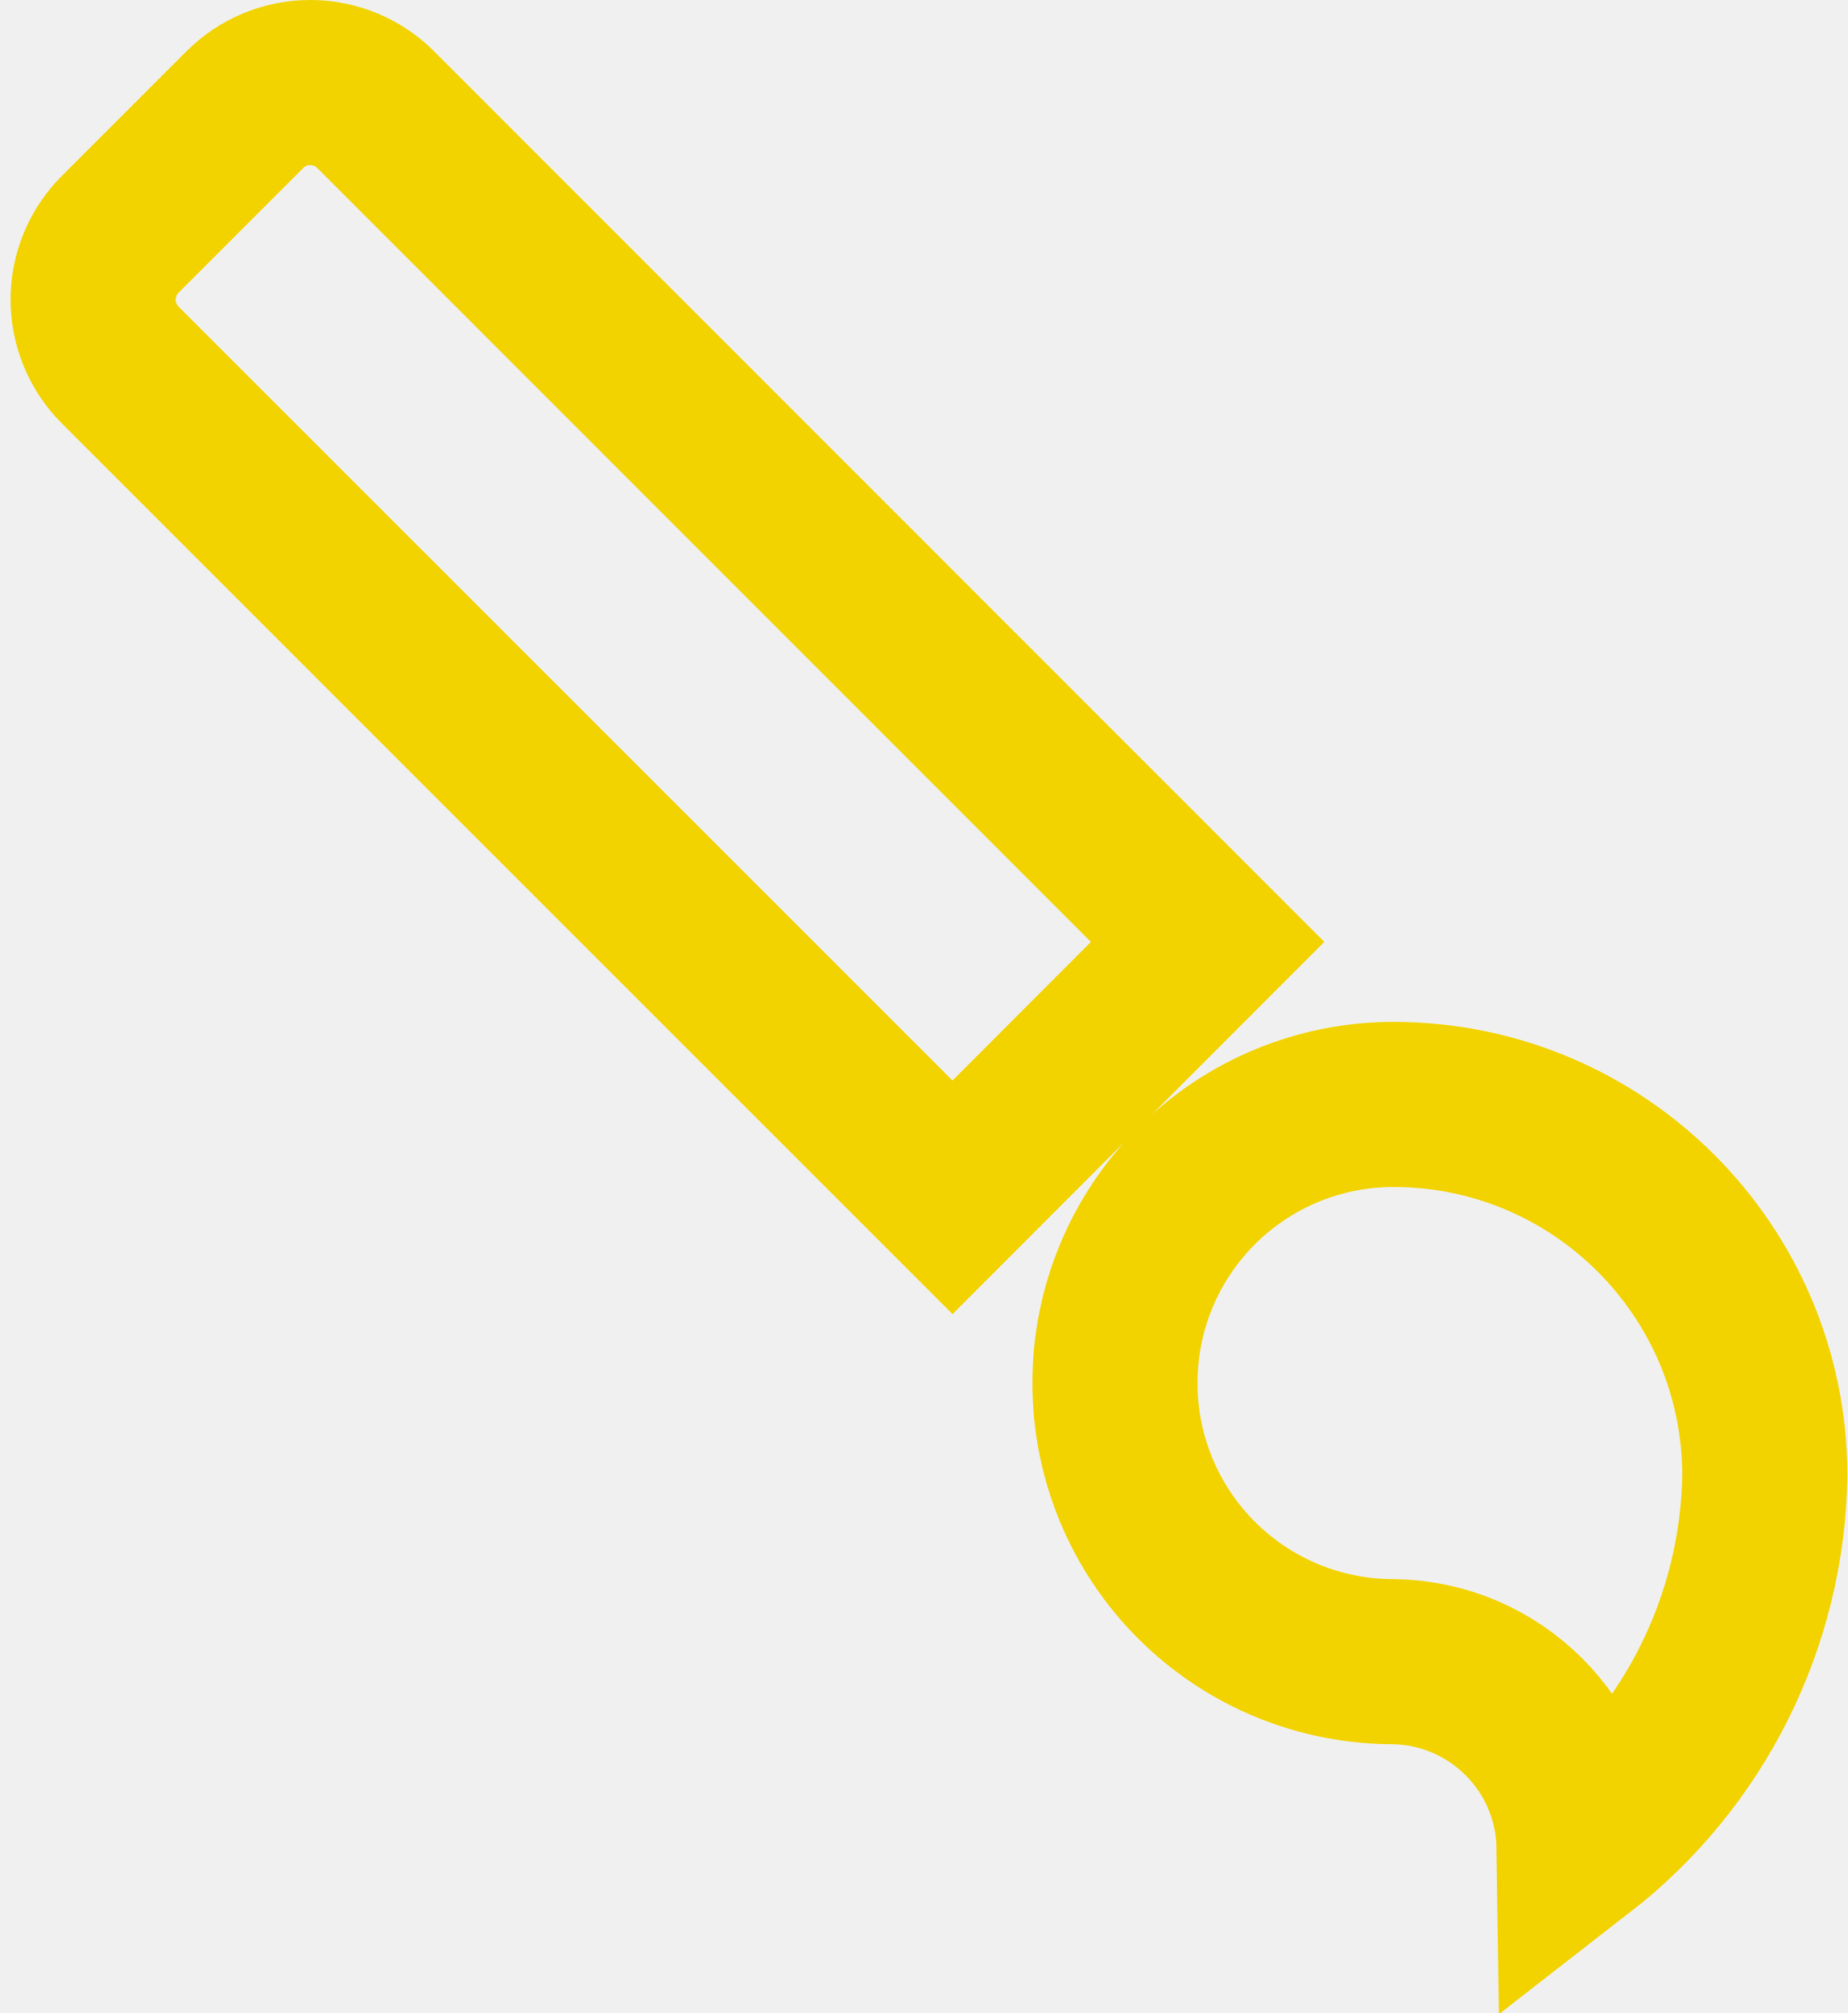
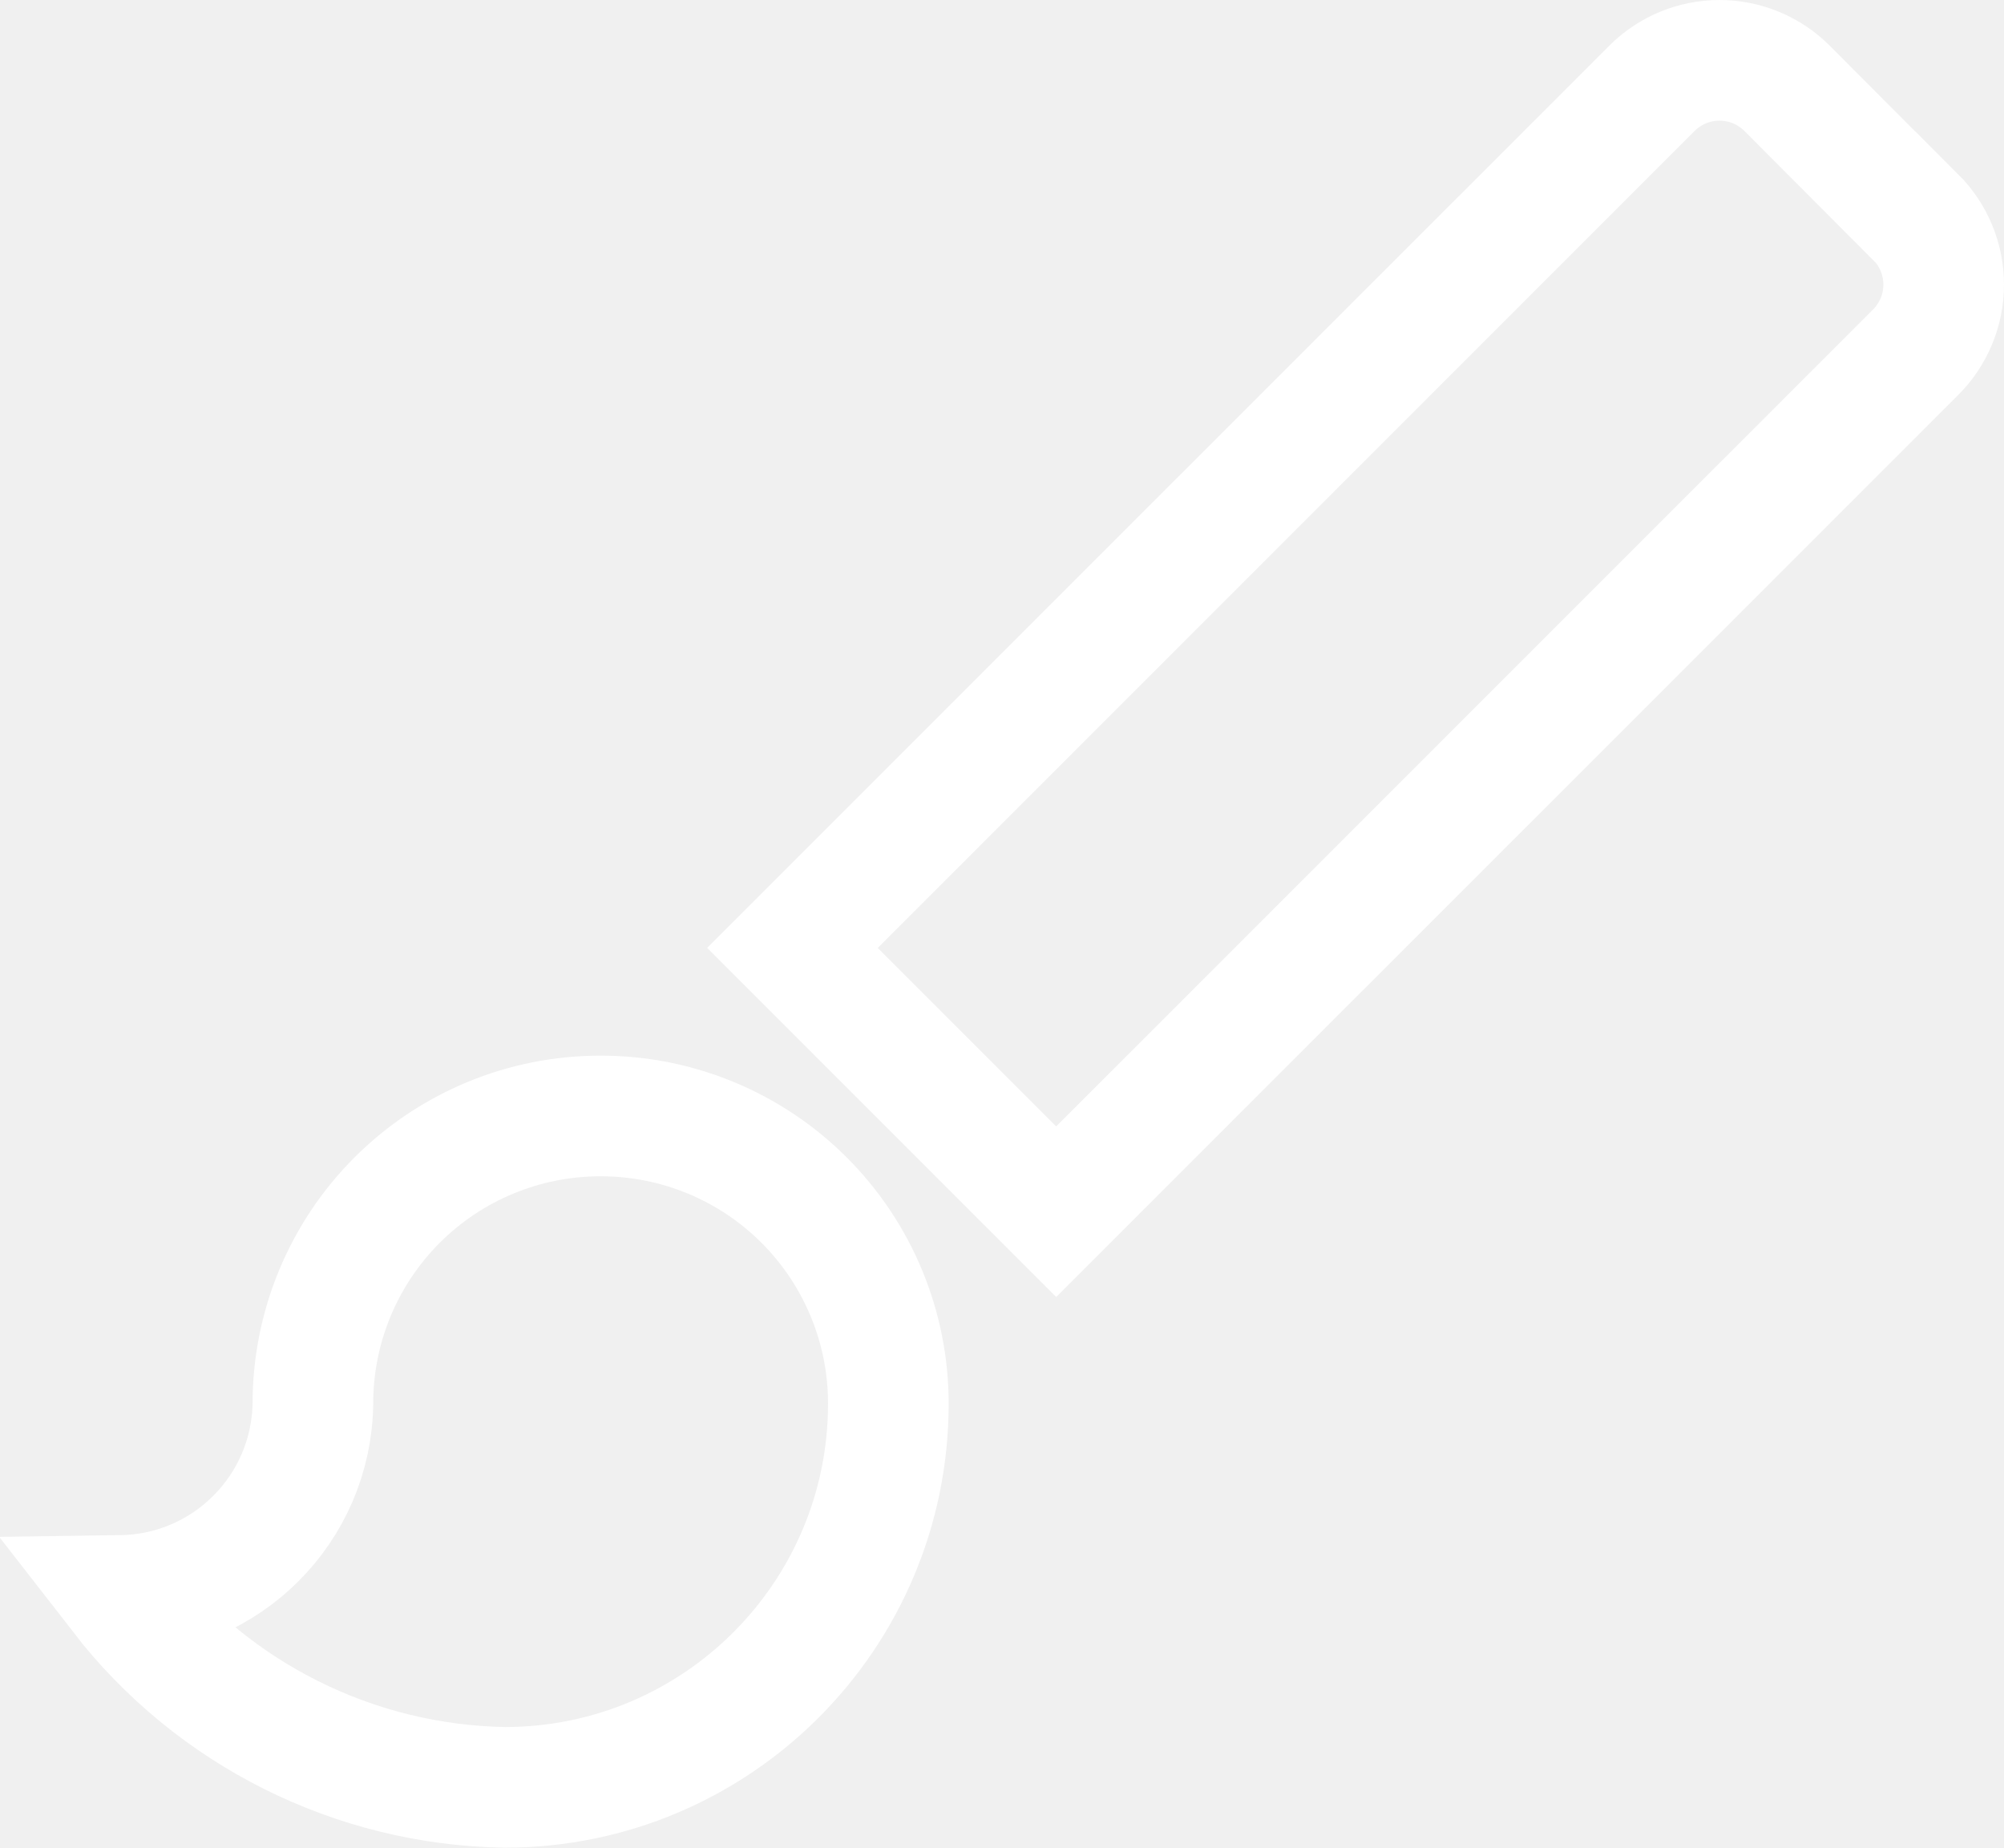
- <svg xmlns="http://www.w3.org/2000/svg" width="22.382" height="24.385" viewBox="0 0 22.382 24.385">
-   <path id="Icon_material-brush" data-name="Icon material-brush" d="M5.625,12.378A3.371,3.371,0,0,0,2.25,15.754,2.283,2.283,0,0,1,0,18a5.821,5.821,0,0,0,4.5,2.25,4.5,4.5,0,0,0,4.5-4.5A3.371,3.371,0,0,0,5.625,12.378ZM21.05,1.837,19.542.329a1.12,1.12,0,0,0-1.586,0L7.875,10.41,10.969,13.5,21.05,3.423a1.12,1.12,0,0,0,0-1.586Z" transform="translate(1.128 22.379) rotate(-90)" fill="none" stroke="#f2d300" stroke-width="2" />
+ <svg xmlns="http://www.w3.org/2000/svg" width="33.227" height="30.63" viewBox="0 0 33.227 30.63">
+   <path id="Icon_material-brush" data-name="Icon material-brush" d="M7.952,17.5a4.765,4.765,0,0,0-4.771,4.771A3.227,3.227,0,0,1,0,25.449,8.228,8.228,0,0,0,6.361,28.63a6.36,6.36,0,0,0,6.361-6.361A4.765,4.765,0,0,0,7.952,17.5Zm21.8-14.9L27.624.465a1.584,1.584,0,0,0-2.242,0L11.132,14.714l4.373,4.373L29.755,4.839a1.584,1.584,0,0,0,0-2.242Z" transform="translate(2.007 1)" fill="none" stroke="#fff" stroke-width="2" />
</svg>
